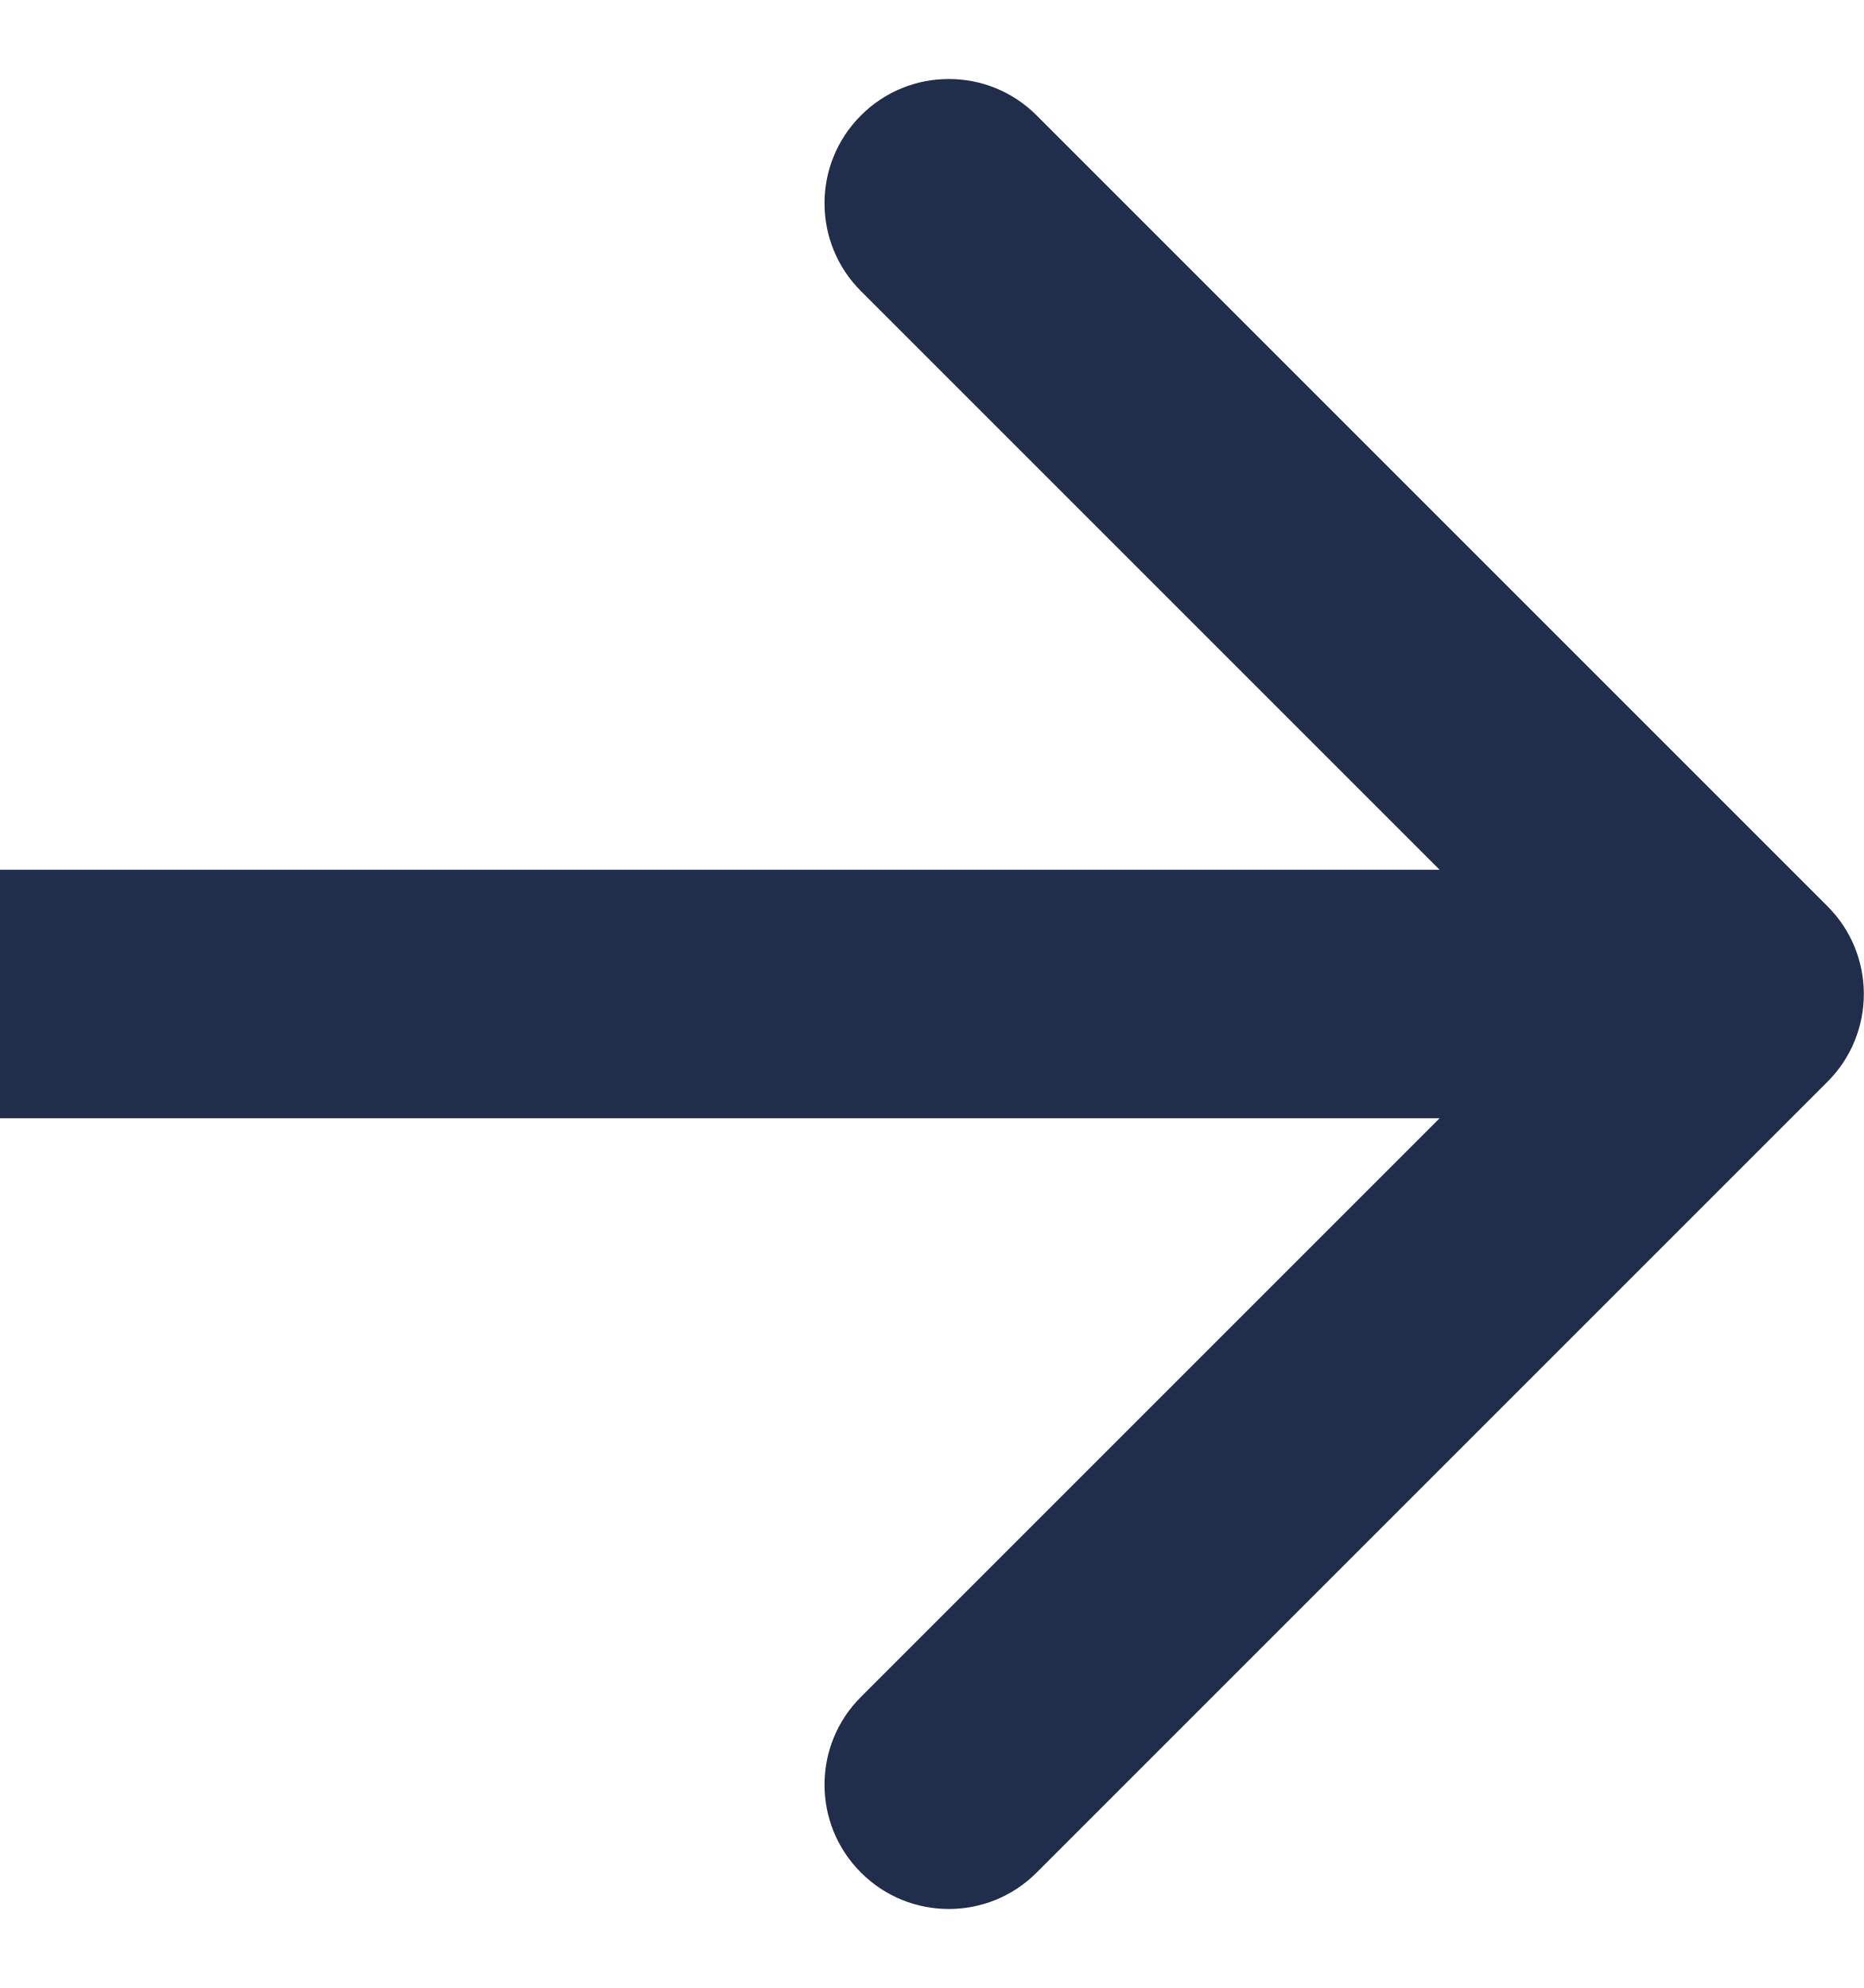
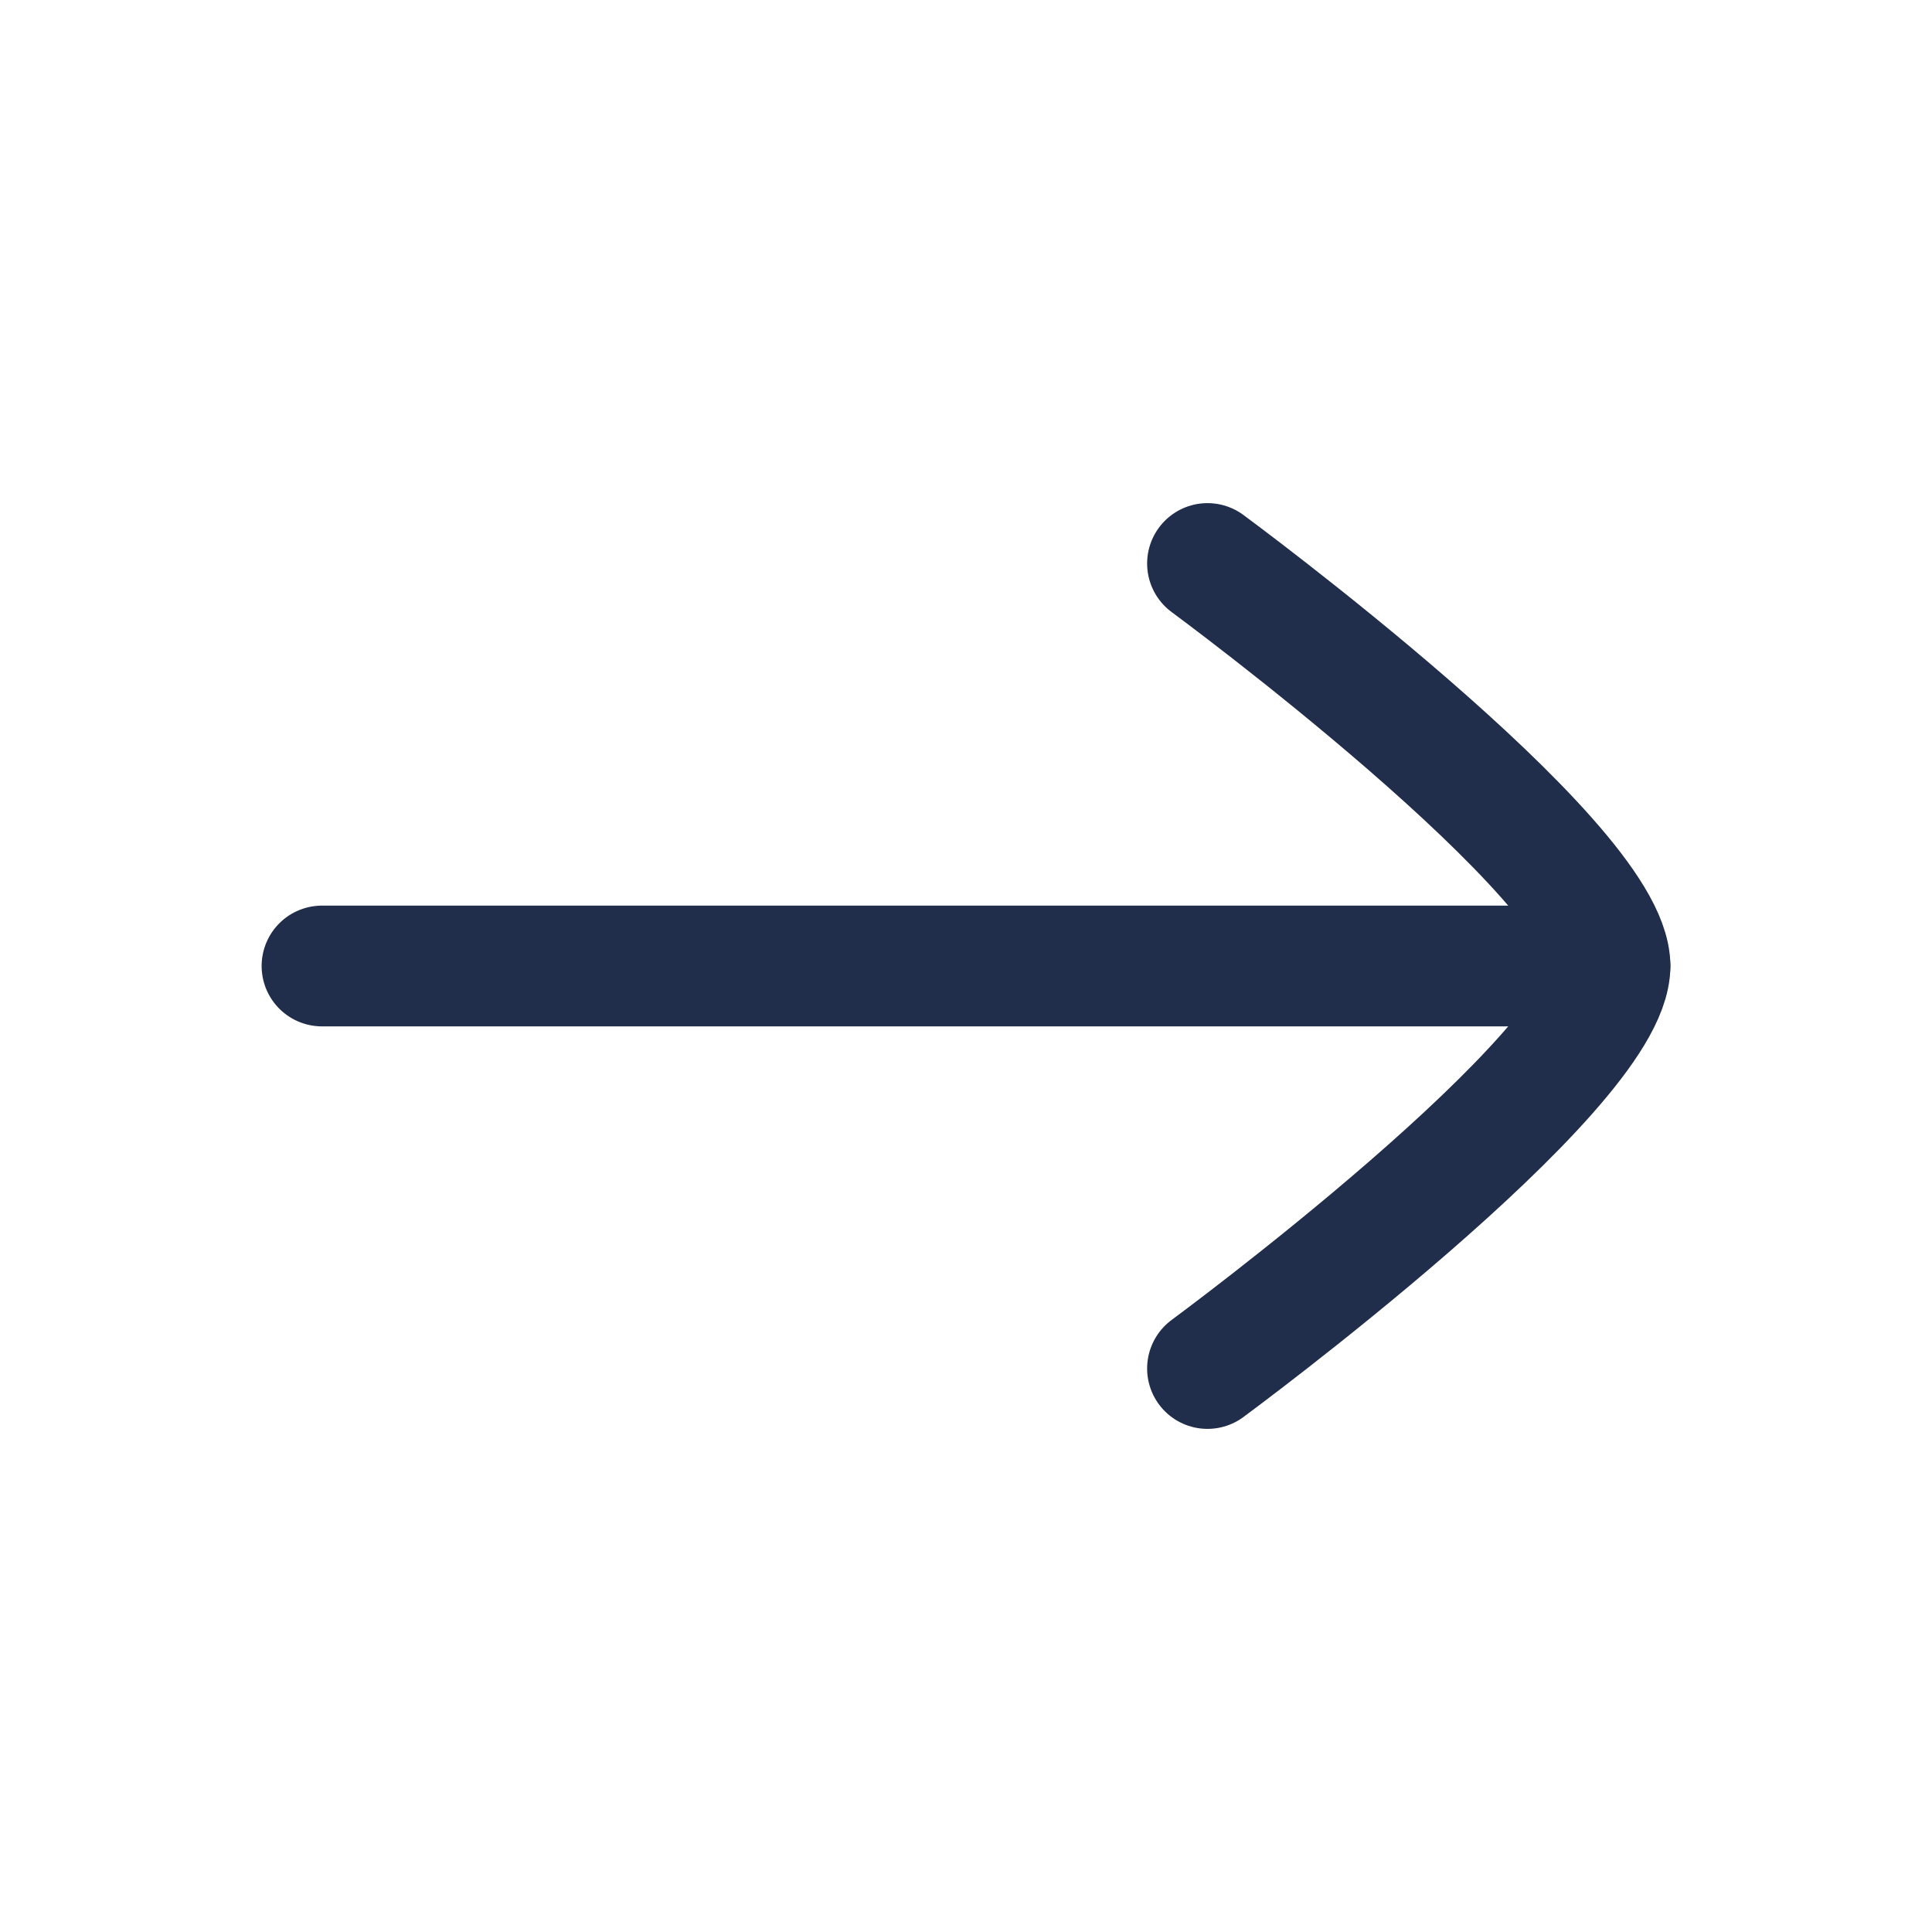
- <svg xmlns="http://www.w3.org/2000/svg" width="15" height="16" viewBox="0 0 15 16" fill="none">
-   <path d="M14.707 8.707C15.098 8.317 15.098 7.683 14.707 7.293L8.343 0.929C7.953 0.538 7.319 0.538 6.929 0.929C6.538 1.319 6.538 1.953 6.929 2.343L12.586 8L6.929 13.657C6.538 14.047 6.538 14.681 6.929 15.071C7.319 15.462 7.953 15.462 8.343 15.071L14.707 8.707ZM0 9H14V7H0V9Z" fill="#202E4B" />
+ <svg xmlns="http://www.w3.org/2000/svg" viewBox="0 0 24 24" width="24" height="24" color="#202E4B" fill="none">
+   <path d="M20 12L4 12" stroke="currentColor" stroke-width="1.5" stroke-linecap="round" stroke-linejoin="round" />
+   <path d="M15 17C15 17 20 13.318 20 12C20 10.682 15 7 15 7" stroke="currentColor" stroke-width="1.5" stroke-linecap="round" stroke-linejoin="round" />
</svg>
